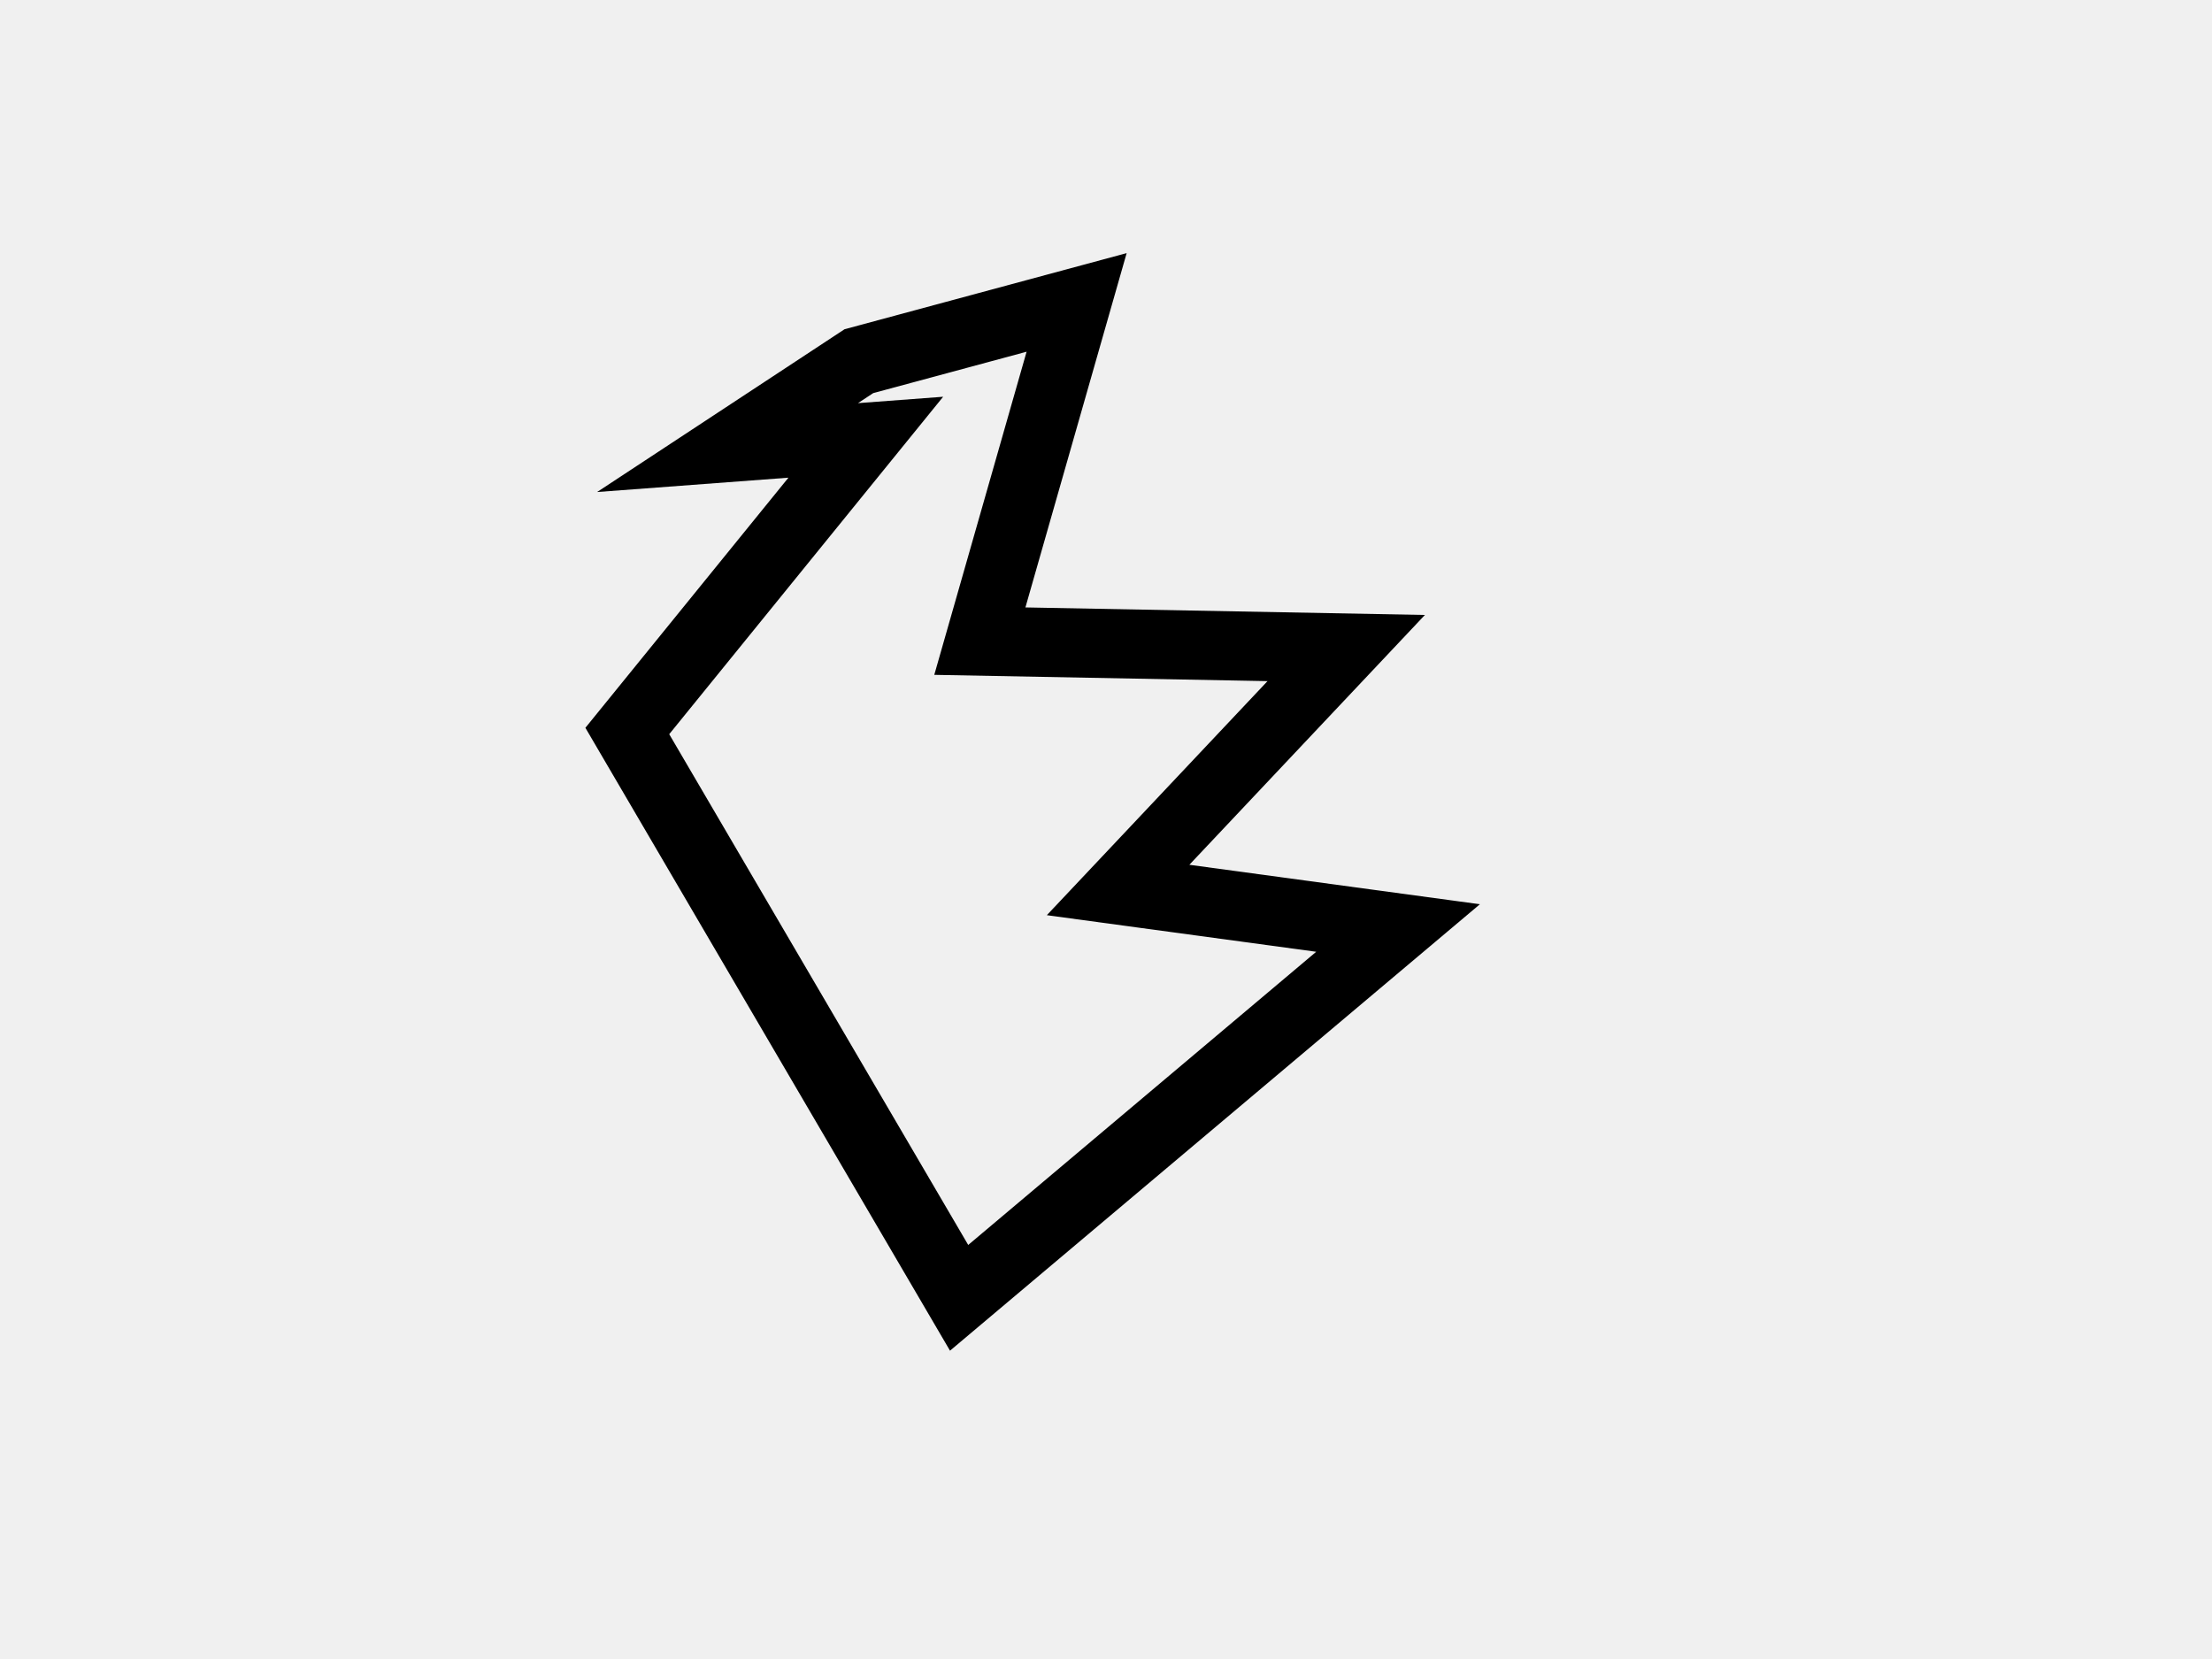
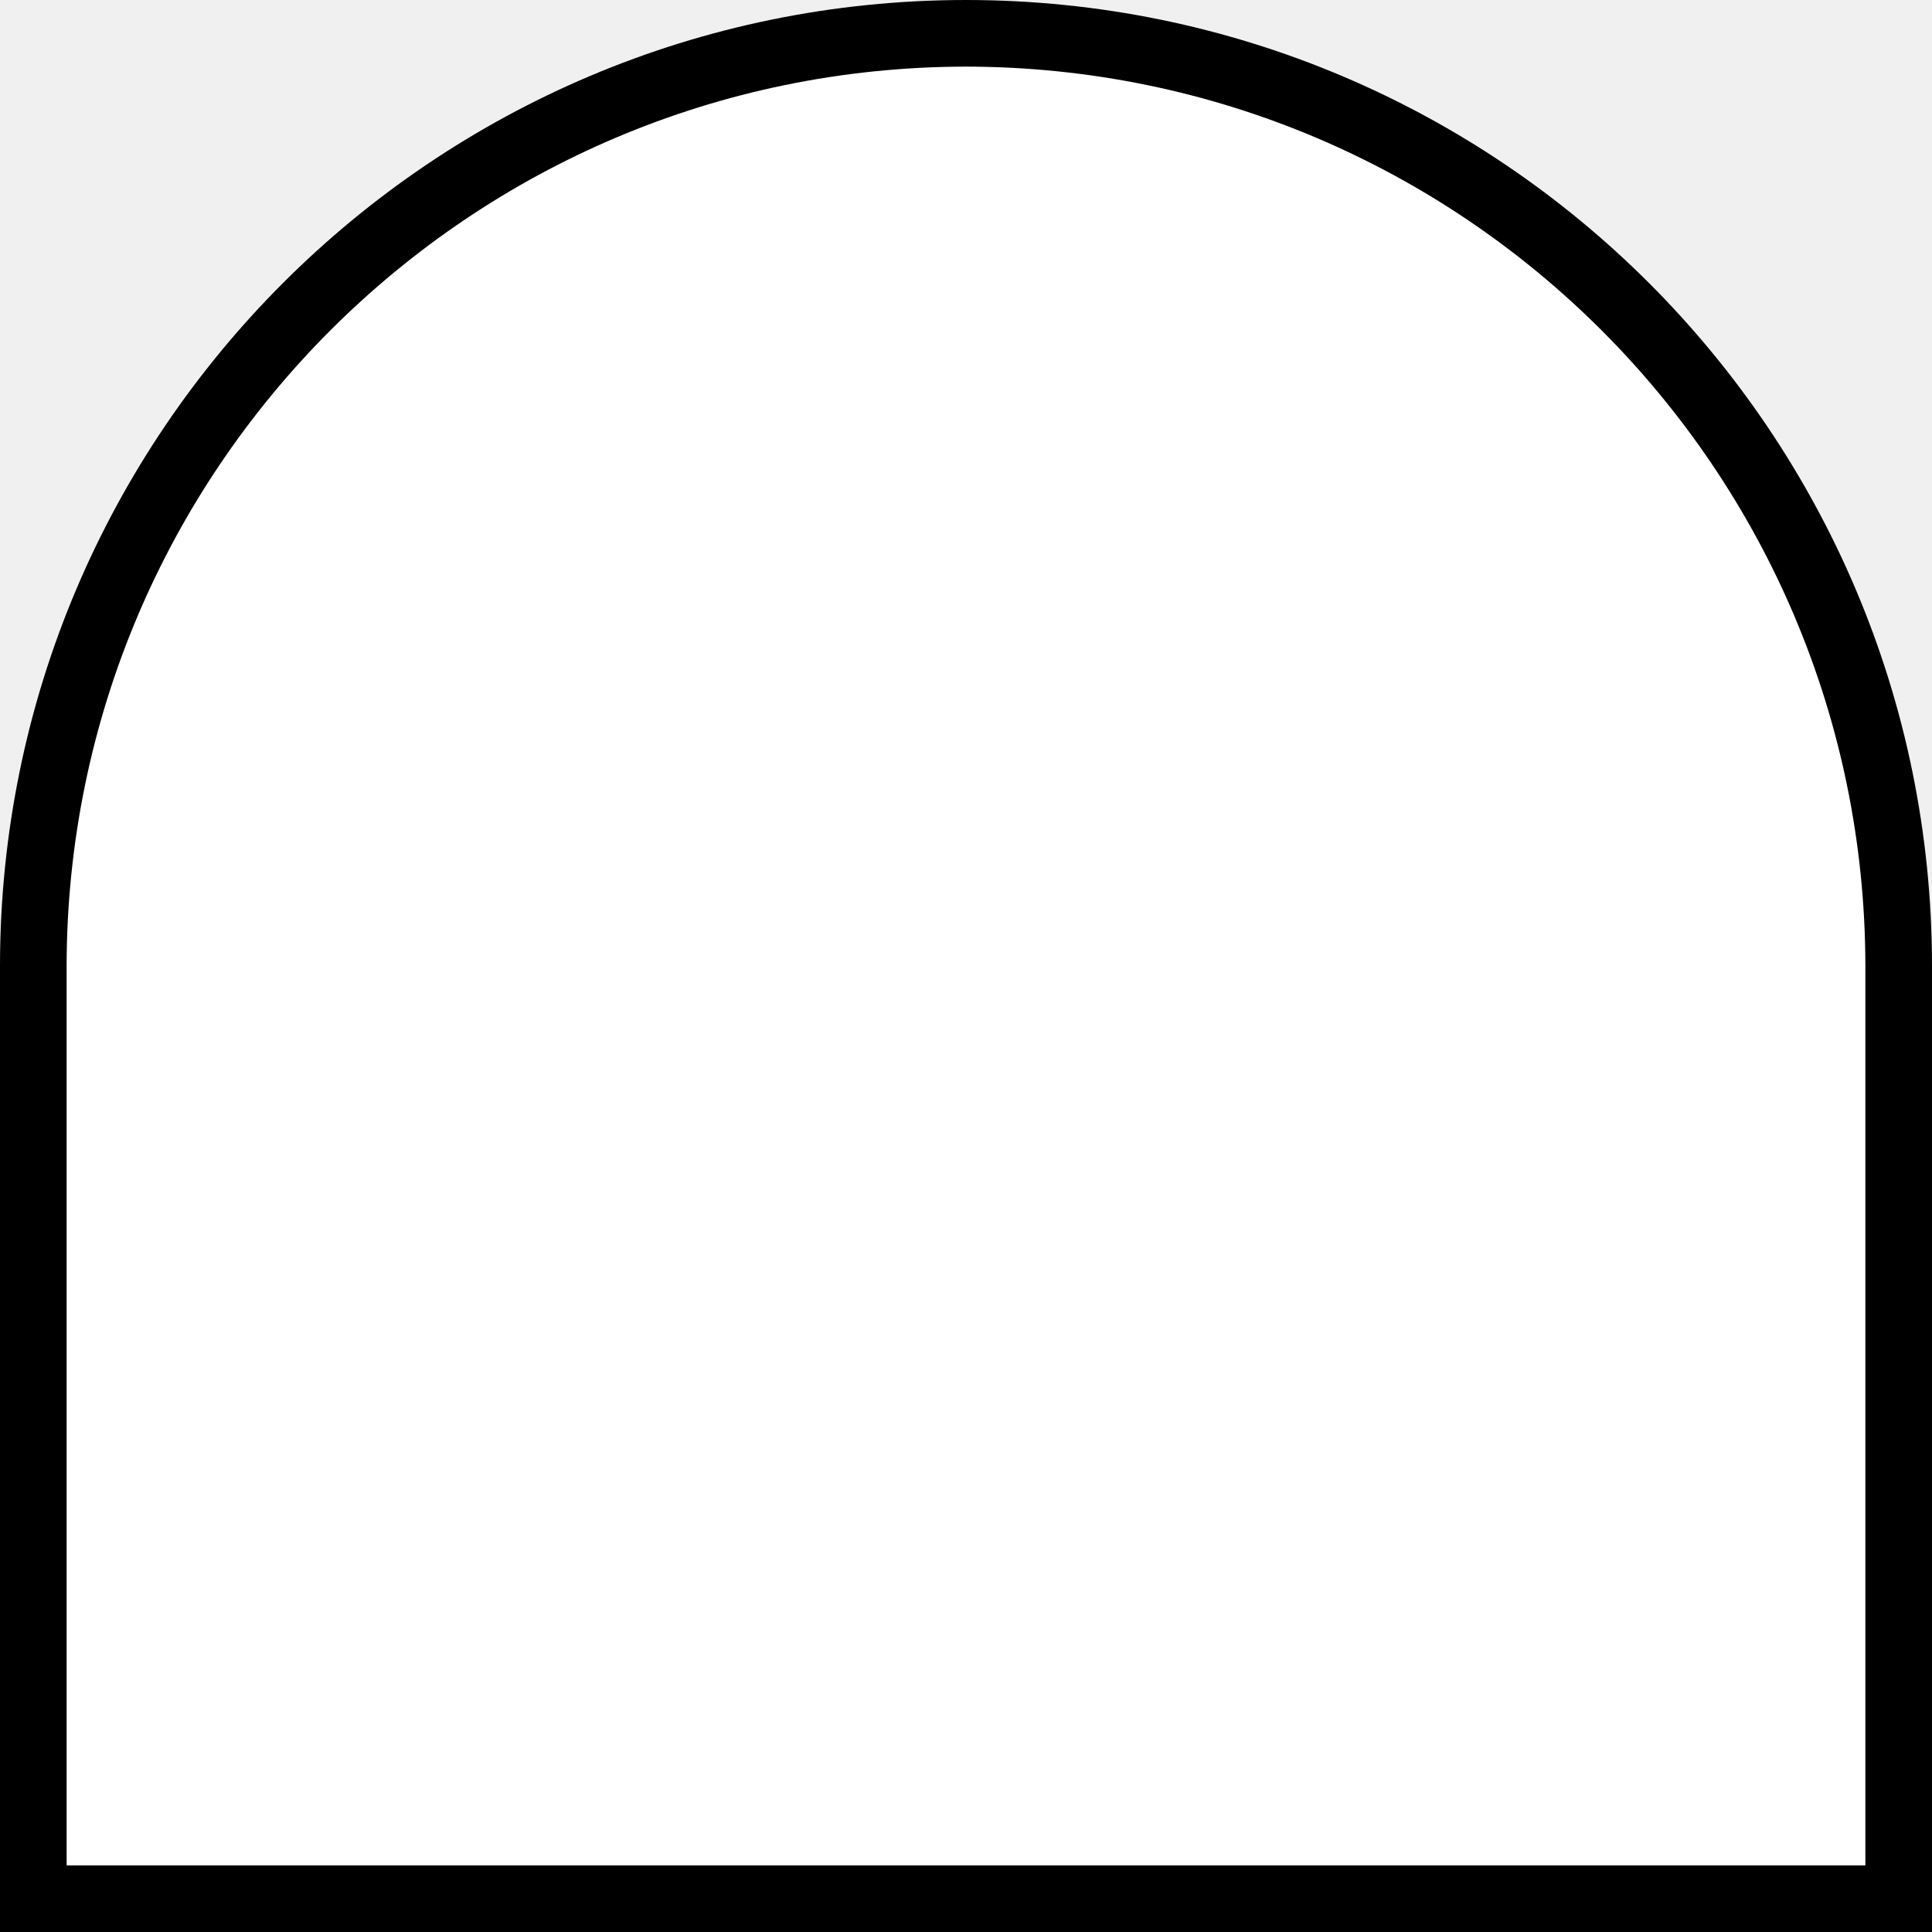
- <svg xmlns="http://www.w3.org/2000/svg" id="Layer_1" data-name="Layer 1" viewBox="0 0 640 480">
-   <polygon points="250.5 126.5 181.5 211.5 277.5 375.5 404.5 268.5 323.5 257.5 389.5 187.5 283.5 185.5 311.5 87.5 248.5 104.5 210.5 129.5 250.5 126.5" style="fill:none;stroke:#000;stroke-miterlimit:10;stroke-width:20px" />
+ <svg xmlns="http://www.w3.org/2000/svg" id="Layer_1" data-name="Layer 1" viewBox="0 0 87 87">
+   <defs>
+     <style>.cls-1{fill:#fff;}</style>
+   </defs>
+   <path class="cls-1" d="M8,92V50a42,42,0,0,1,84,0V92Z" transform="translate(-6.5 -6.5)" />
+   <path d="M50,9.5A40.55,40.55,0,0,1,90.5,50V90.5H9.5V50A40.55,40.55,0,0,1,50,9.5m0-3h0A43.51,43.51,0,0,0,6.5,50V93.5h87V50A43.51,43.51,0,0,0,50,6.5Z" transform="translate(-6.5 -6.5)" />
</svg>
